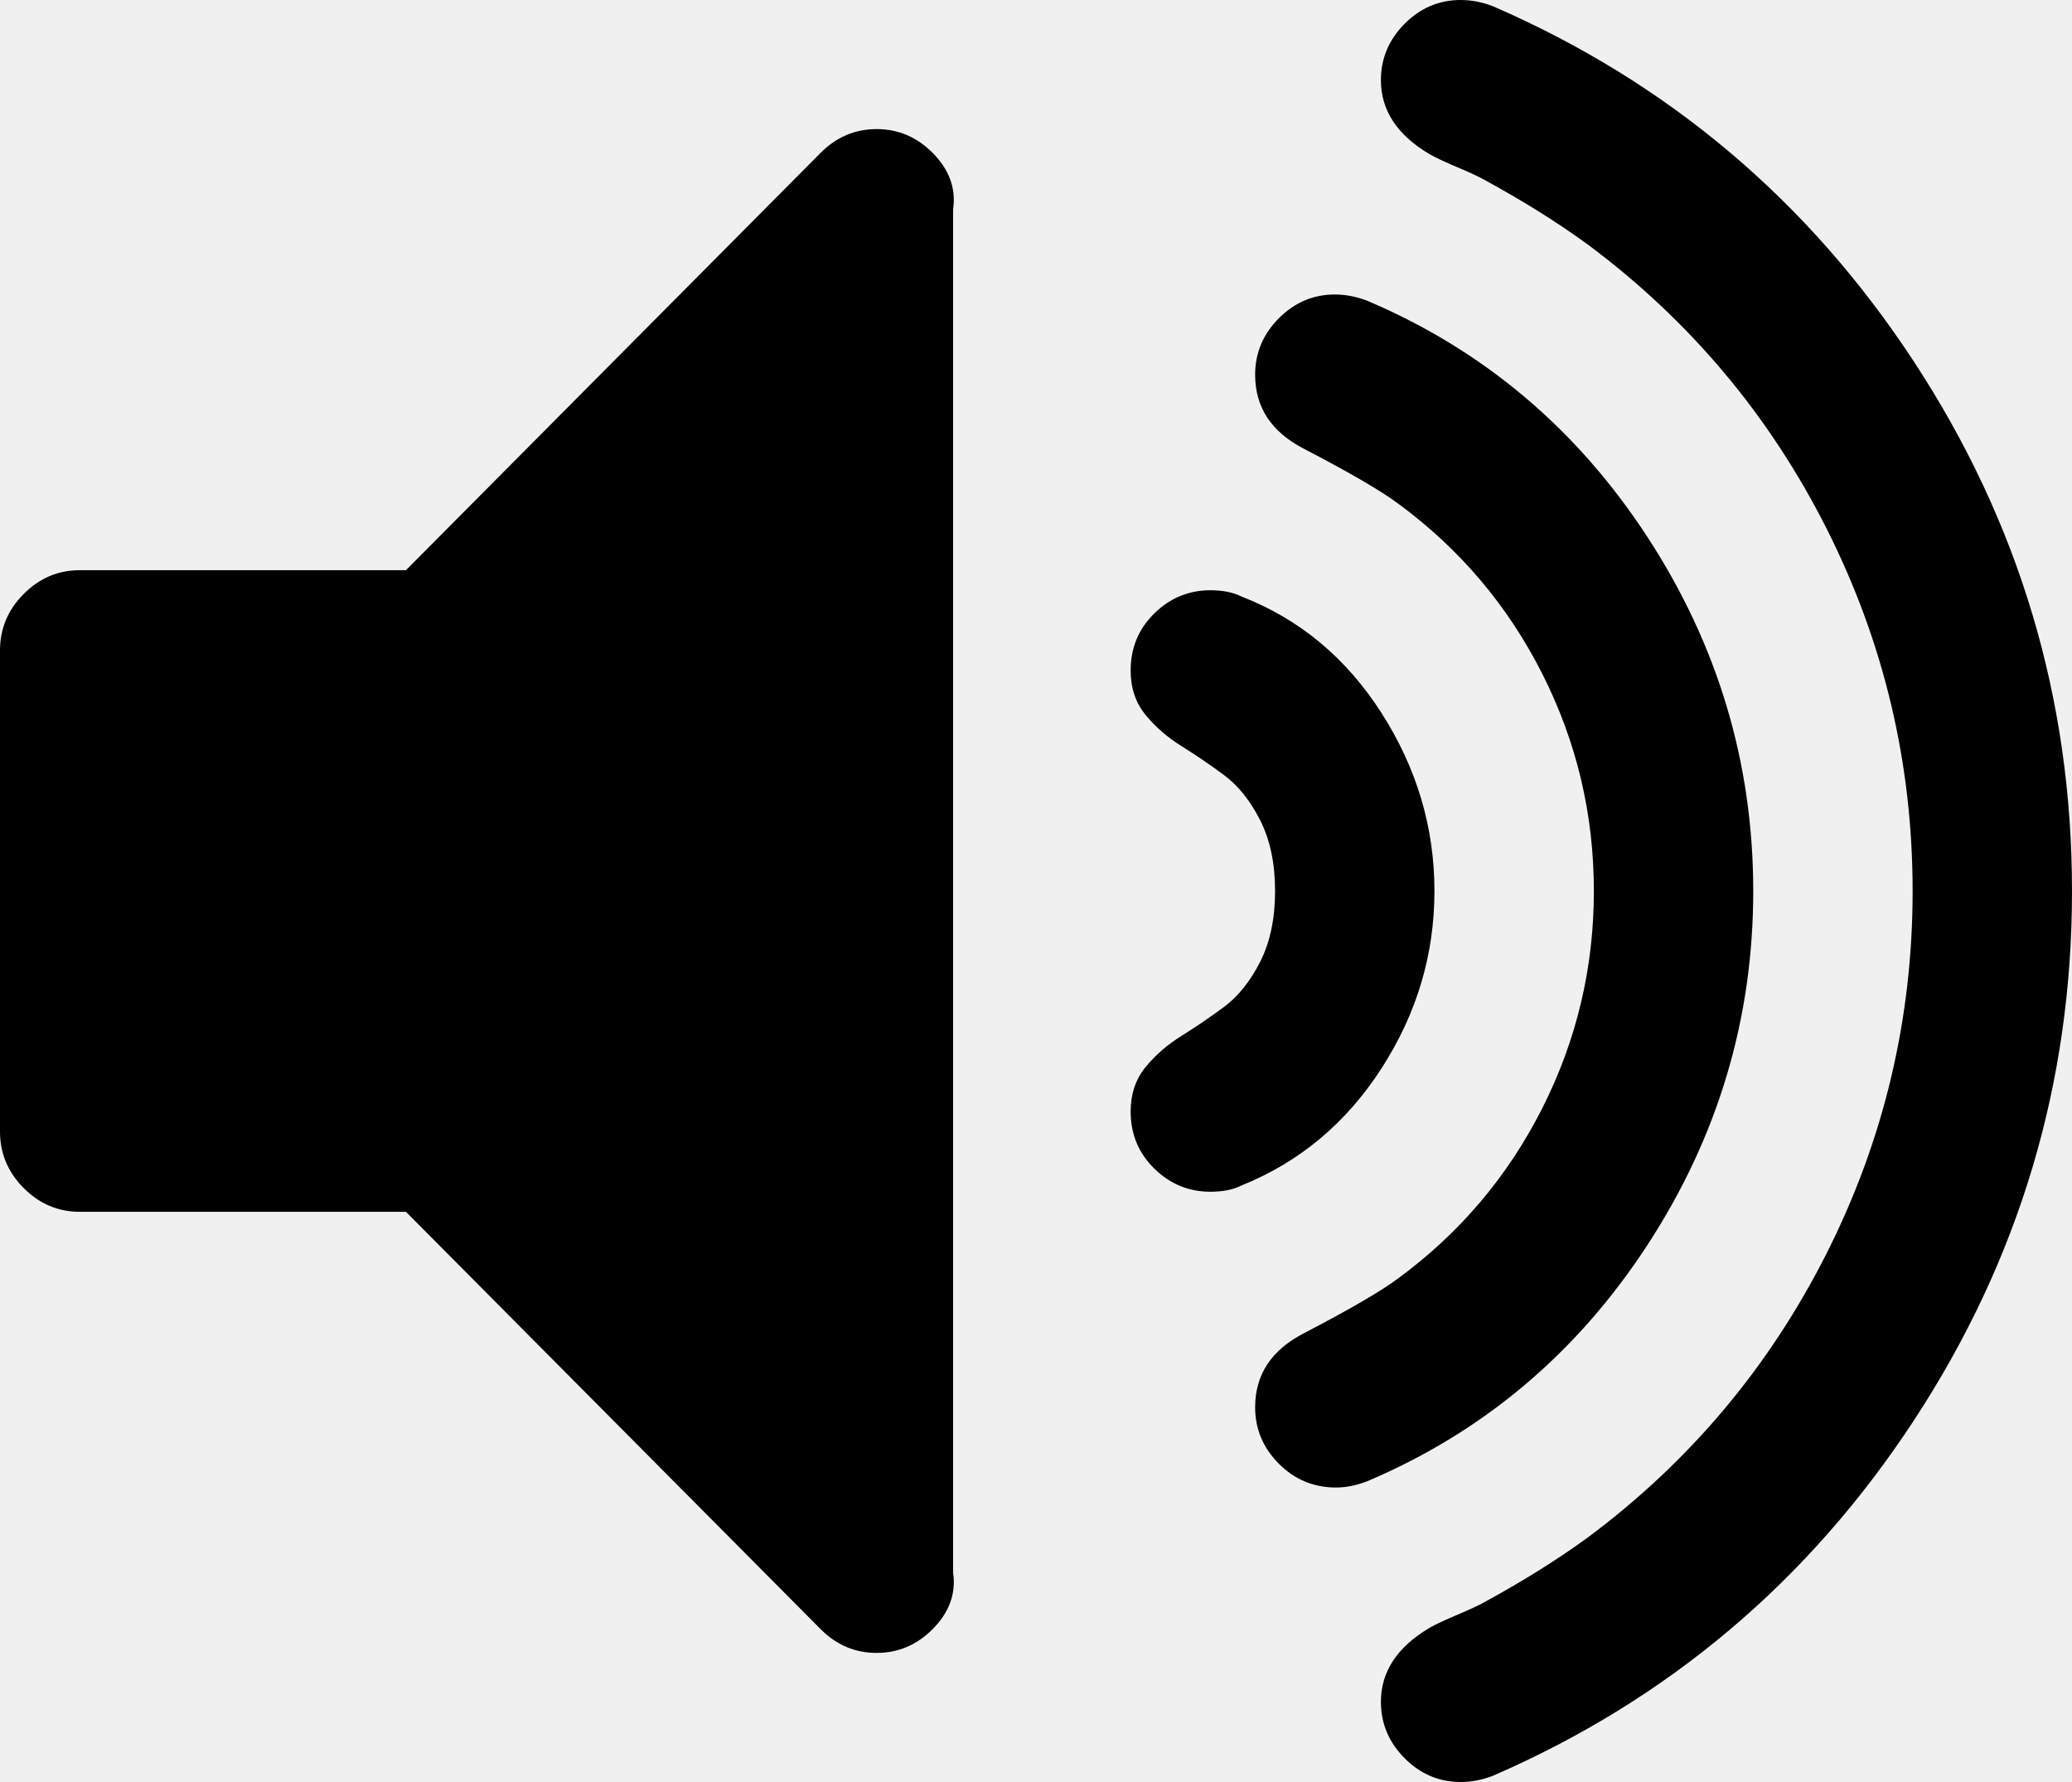
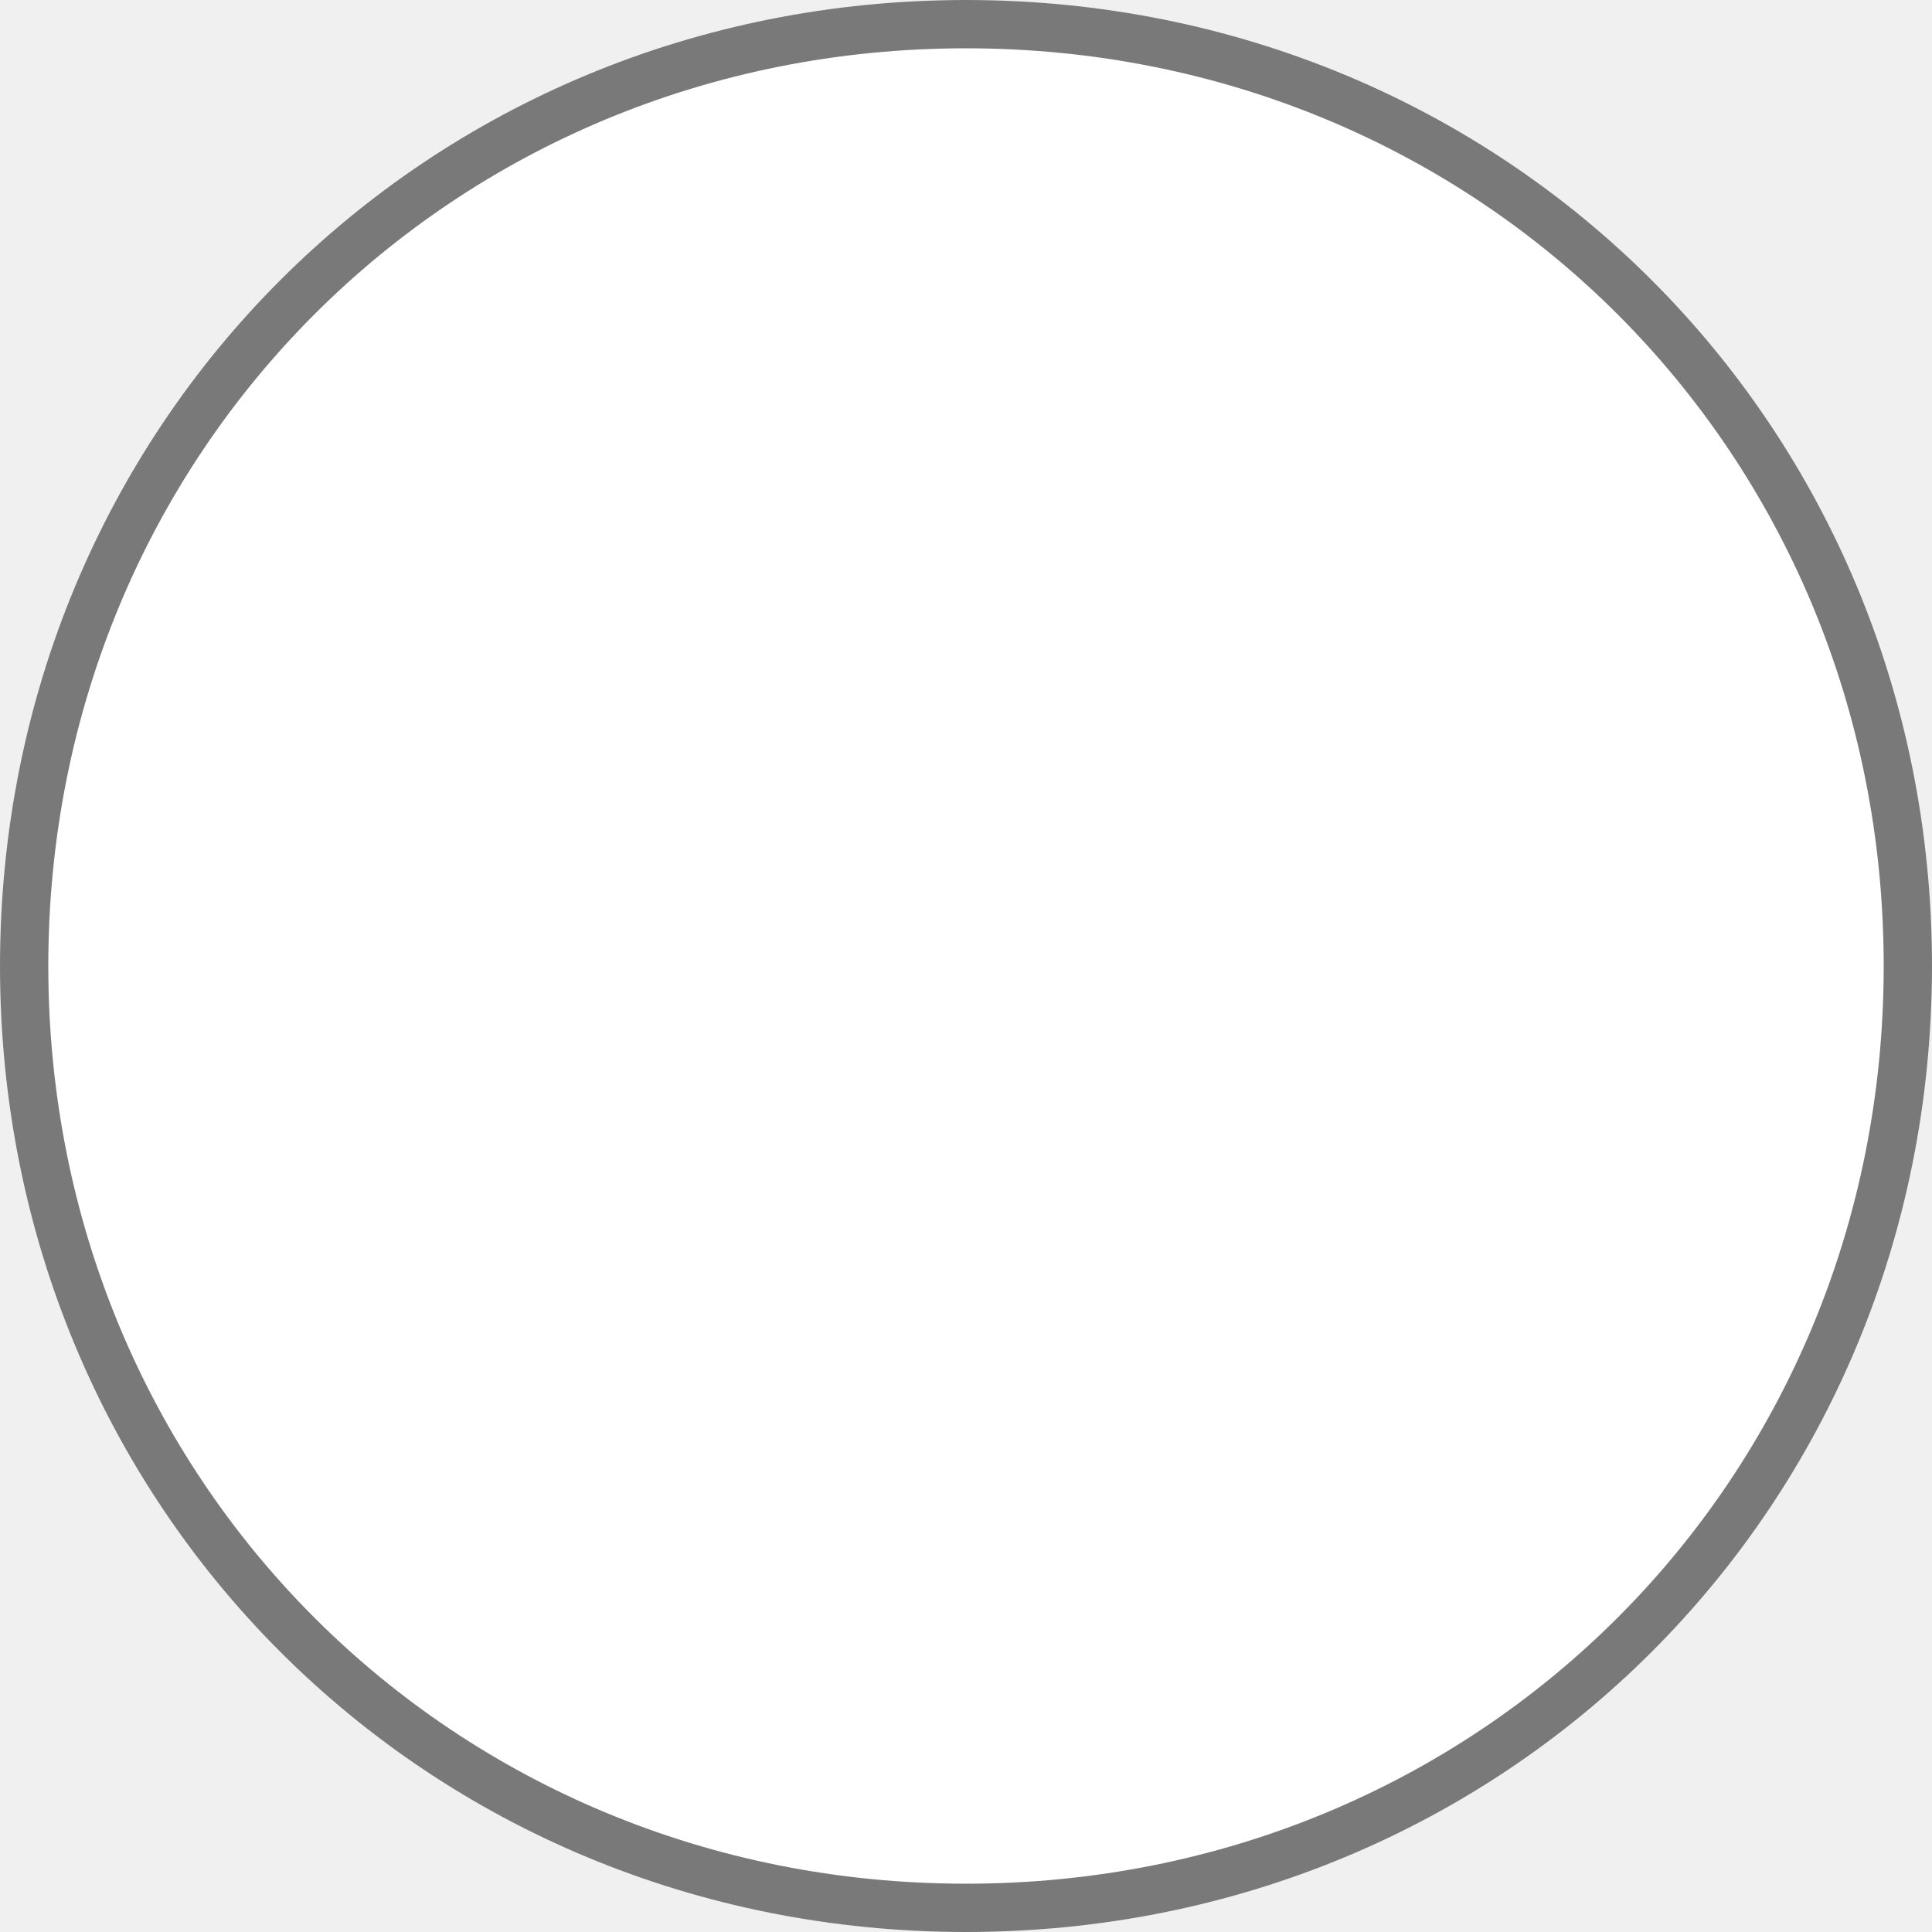
- <svg xmlns="http://www.w3.org/2000/svg" version="1.1" width="50px" height="43px">
-   <g transform="translate(-106 -655 )">
-     <path d="M 22.506 3.689  C 22.887 4.072  23.077 4.526  23 5.05  L 23 37.95  C 23.077 38.474  22.887 38.928  22.506 39.311  C 22.125 39.694  21.675 39.885  21.154 39.885  C 20.633 39.885  20.182 39.694  19.802 39.311  L 9.796 29.241  L 1.923 29.241  C 1.402 29.241  0.952 29.05  0.571 28.667  C 0.19 28.284  0 27.83  0 27.306  L 0 15.694  C 0 15.17  0.19 14.716  0.571 14.333  C 0.952 13.95  1.402 13.759  1.923 13.759  L 9.796 13.759  L 19.802 3.689  C 20.182 3.306  20.633 3.115  21.154 3.115  C 21.675 3.115  22.125 3.306  22.506 3.689  Z M 33.338 17.206  C 34.19 18.537  34.615 19.968  34.615 21.5  C 34.615 23.032  34.19 24.458  33.338 25.779  C 32.487 27.099  31.36 28.042  29.958 28.606  C 29.758 28.707  29.507 28.757  29.207 28.757  C 28.686 28.757  28.235 28.571  27.855 28.198  C 27.474 27.825  27.284 27.366  27.284 26.822  C 27.284 26.399  27.404 26.041  27.644 25.749  C 27.885 25.456  28.175 25.204  28.516 24.993  C 28.856 24.781  29.197 24.549  29.537 24.297  C 29.878 24.045  30.168 23.682  30.409 23.209  C 30.649 22.735  30.769 22.165  30.769 21.5  C 30.769 20.835  30.649 20.265  30.409 19.791  C 30.168 19.318  29.878 18.955  29.537 18.703  C 29.197 18.451  28.856 18.219  28.516 18.007  C 28.175 17.796  27.885 17.544  27.644 17.251  C 27.404 16.959  27.284 16.601  27.284 16.178  C 27.284 15.634  27.474 15.175  27.855 14.802  C 28.235 14.429  28.686 14.243  29.207 14.243  C 29.507 14.243  29.758 14.293  29.958 14.394  C 31.36 14.938  32.487 15.876  33.338 17.206  Z M 39.754 12.957  C 41.456 15.568  42.308 18.416  42.308 21.5  C 42.308 24.584  41.456 27.432  39.754 30.043  C 38.051 32.653  35.797 34.553  32.993 35.743  C 32.732 35.843  32.482 35.894  32.242 35.894  C 31.701 35.894  31.24 35.702  30.859 35.319  C 30.479 34.936  30.288 34.483  30.288 33.959  C 30.288 33.172  30.679 32.578  31.46 32.174  C 32.582 31.59  33.343 31.146  33.744 30.844  C 35.226 29.755  36.383 28.389  37.215 26.746  C 38.046 25.103  38.462 23.355  38.462 21.5  C 38.462 19.645  38.046 17.897  37.215 16.254  C 36.383 14.611  35.226 13.245  33.744 12.156  C 33.343 11.854  32.582 11.41  31.46 10.826  C 30.679 10.422  30.288 9.828  30.288 9.041  C 30.288 8.517  30.479 8.064  30.859 7.681  C 31.24 7.298  31.691 7.106  32.212 7.106  C 32.472 7.106  32.732 7.157  32.993 7.257  C 35.797 8.447  38.051 10.347  39.754 12.957  Z M 46.184 8.724  C 48.728 12.605  50 16.863  50 21.5  C 50 26.137  48.728 30.395  46.184 34.276  C 43.64 38.157  40.254 41.014  36.028 42.849  C 35.767 42.95  35.507 43  35.246 43  C 34.726 43  34.275 42.808  33.894 42.425  C 33.514 42.042  33.323 41.589  33.323 41.065  C 33.323 40.339  33.714 39.744  34.495 39.281  C 34.635 39.2  34.861 39.094  35.171 38.963  C 35.482 38.832  35.707 38.726  35.847 38.646  C 36.769 38.142  37.59 37.628  38.311 37.103  C 40.775 35.269  42.698 32.981  44.081 30.239  C 45.463 27.497  46.154 24.584  46.154 21.5  C 46.154 18.416  45.463 15.503  44.081 12.761  C 42.698 10.019  40.775 7.731  38.311 5.897  C 37.59 5.372  36.769 4.858  35.847 4.354  C 35.707 4.274  35.482 4.168  35.171 4.037  C 34.861 3.906  34.635 3.8  34.495 3.719  C 33.714 3.256  33.323 2.661  33.323 1.935  C 33.323 1.411  33.514 0.958  33.894 0.575  C 34.275 0.192  34.726 0  35.246 0  C 35.507 0  35.767 0.05  36.028 0.151  C 40.254 1.986  43.64 4.843  46.184 8.724  Z " fill-rule="nonzero" fill="#000000" stroke="none" transform="matrix(1 0 0 1 106 655 )" />
+ <svg xmlns="http://www.w3.org/2000/svg" version="1.1" width="40px" height="40px">
+   <g transform="translate(-291 -588 )">
+     <path d="M 311 588  C 322.2 588  331 596.8  331 608  C 331 619.2  322.2 628  311 628  C 299.8 628  291 619.2  291 608  C 291 596.8  299.8 588  311 588  Z " fill-rule="nonzero" fill="#ffffff" stroke="none" />
+     <path d="M 311 588.5  C 321.92 588.5  330.5 597.08  330.5 608  C 330.5 618.92  321.92 627.5  311 627.5  C 300.08 627.5  291.5 618.92  291.5 608  C 291.5 597.08  300.08 588.5  311 588.5  Z " stroke-width="1" stroke="#797979" fill="none" />
  </g>
</svg>
